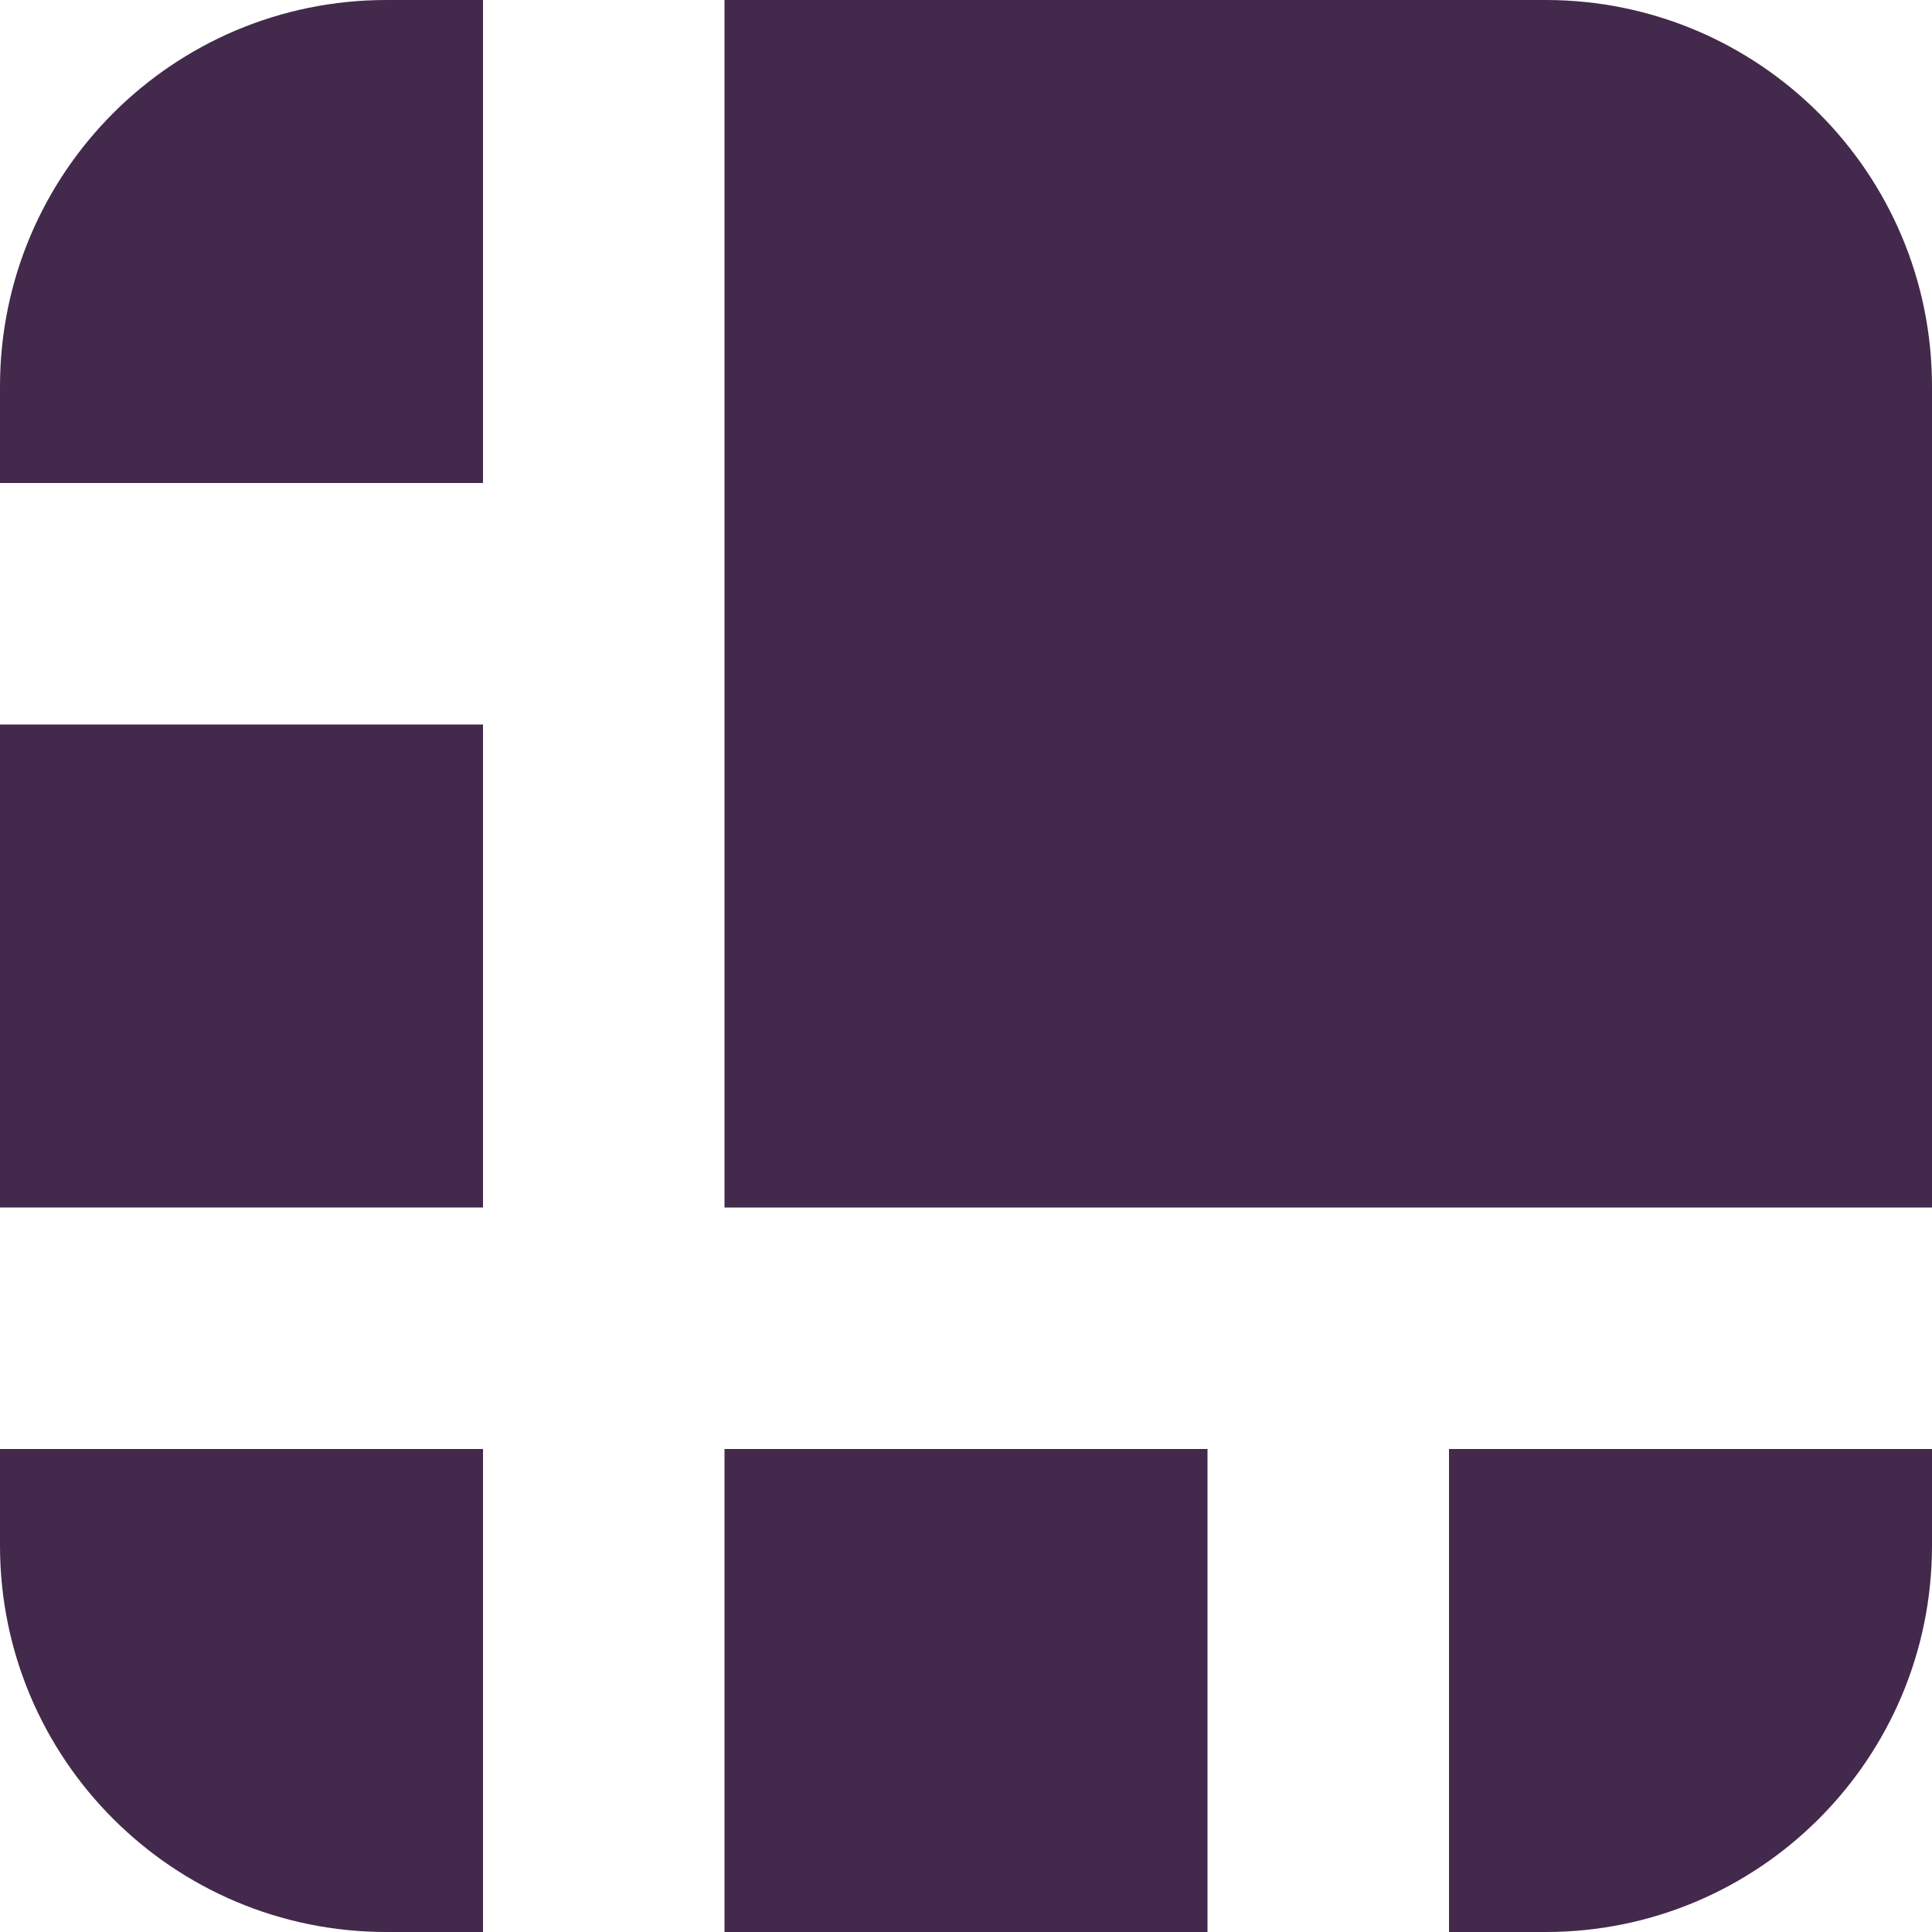
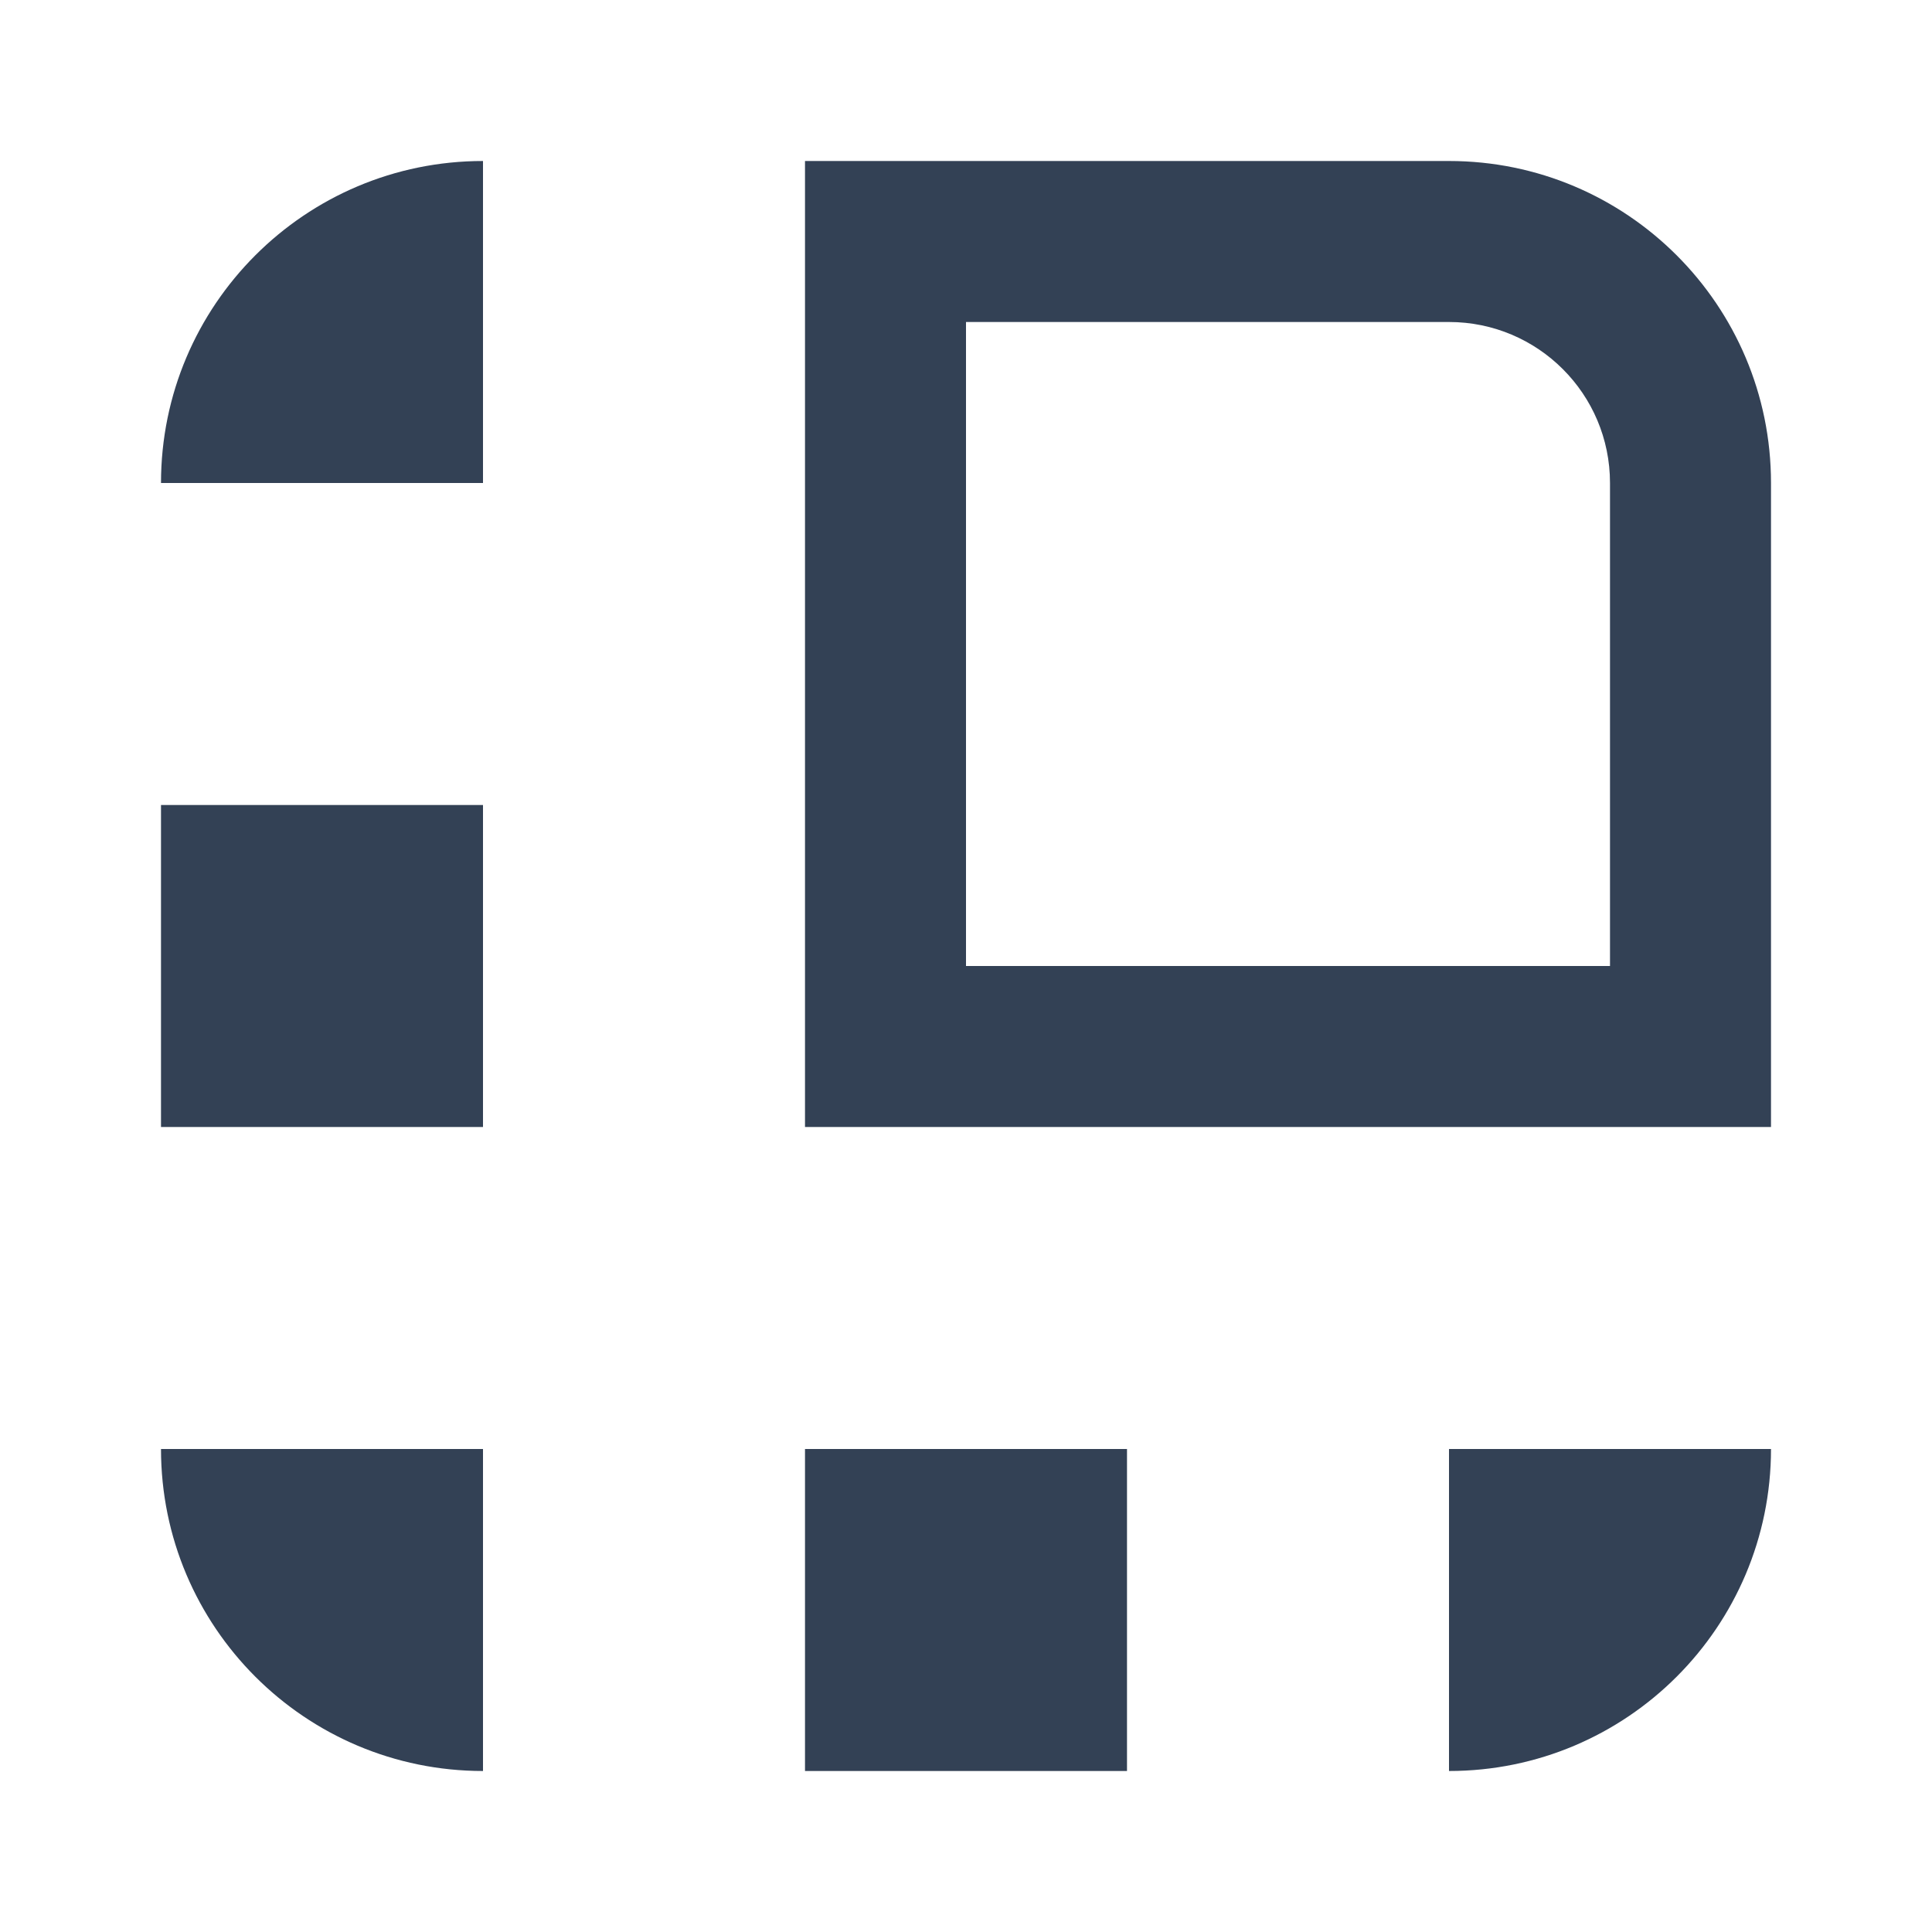
- <svg xmlns="http://www.w3.org/2000/svg" width="15" height="15" viewBox="0 0 15 15" fill="none">
-   <path d="M0 11.25H3.75V15H3C1.343 15 0 13.657 0 12V11.25Z" fill="#43294C" />
-   <rect y="5.625" width="3.75" height="3.75" fill="#43294C" />
-   <path d="M0 3C0 1.343 1.343 0 3 0H3.75V3.75H0V3Z" fill="#43294C" />
-   <path d="M5.625 0H12C13.657 0 15 1.343 15 3V9.375H5.625V0Z" fill="#43294C" />
-   <rect x="5.625" y="11.25" width="3.75" height="3.75" fill="#43294C" />
-   <path d="M11.25 11.25H15V12C15 13.657 13.657 15 12 15H11.25V11.25Z" fill="#43294C" />
+ <svg xmlns="http://www.w3.org/2000/svg" width="24" height="24" viewBox="0 0 24 24" fill="none">
+   <path fill-rule="evenodd" clip-rule="evenodd" d="M18 4H12V12H20V6C20 4.895 19.105 4 18 4ZM10 2V14H22V6C22 3.791 20.209 2 18 2H10Z" fill="#334155" />
+   <path d="M18 18H22C22 20.209 20.209 22 18 22V18Z" fill="#334155" />
+   <rect x="10" y="18" width="4" height="4" fill="#334155" />
+   <path d="M2 18H6V22C3.791 22 2 20.209 2 18Z" fill="#334155" />
+   <rect x="2" y="10" width="4" height="4" fill="#334155" />
+   <path d="M2 6C2 3.791 3.791 2 6 2V6H2Z" fill="#334155" />
</svg>
